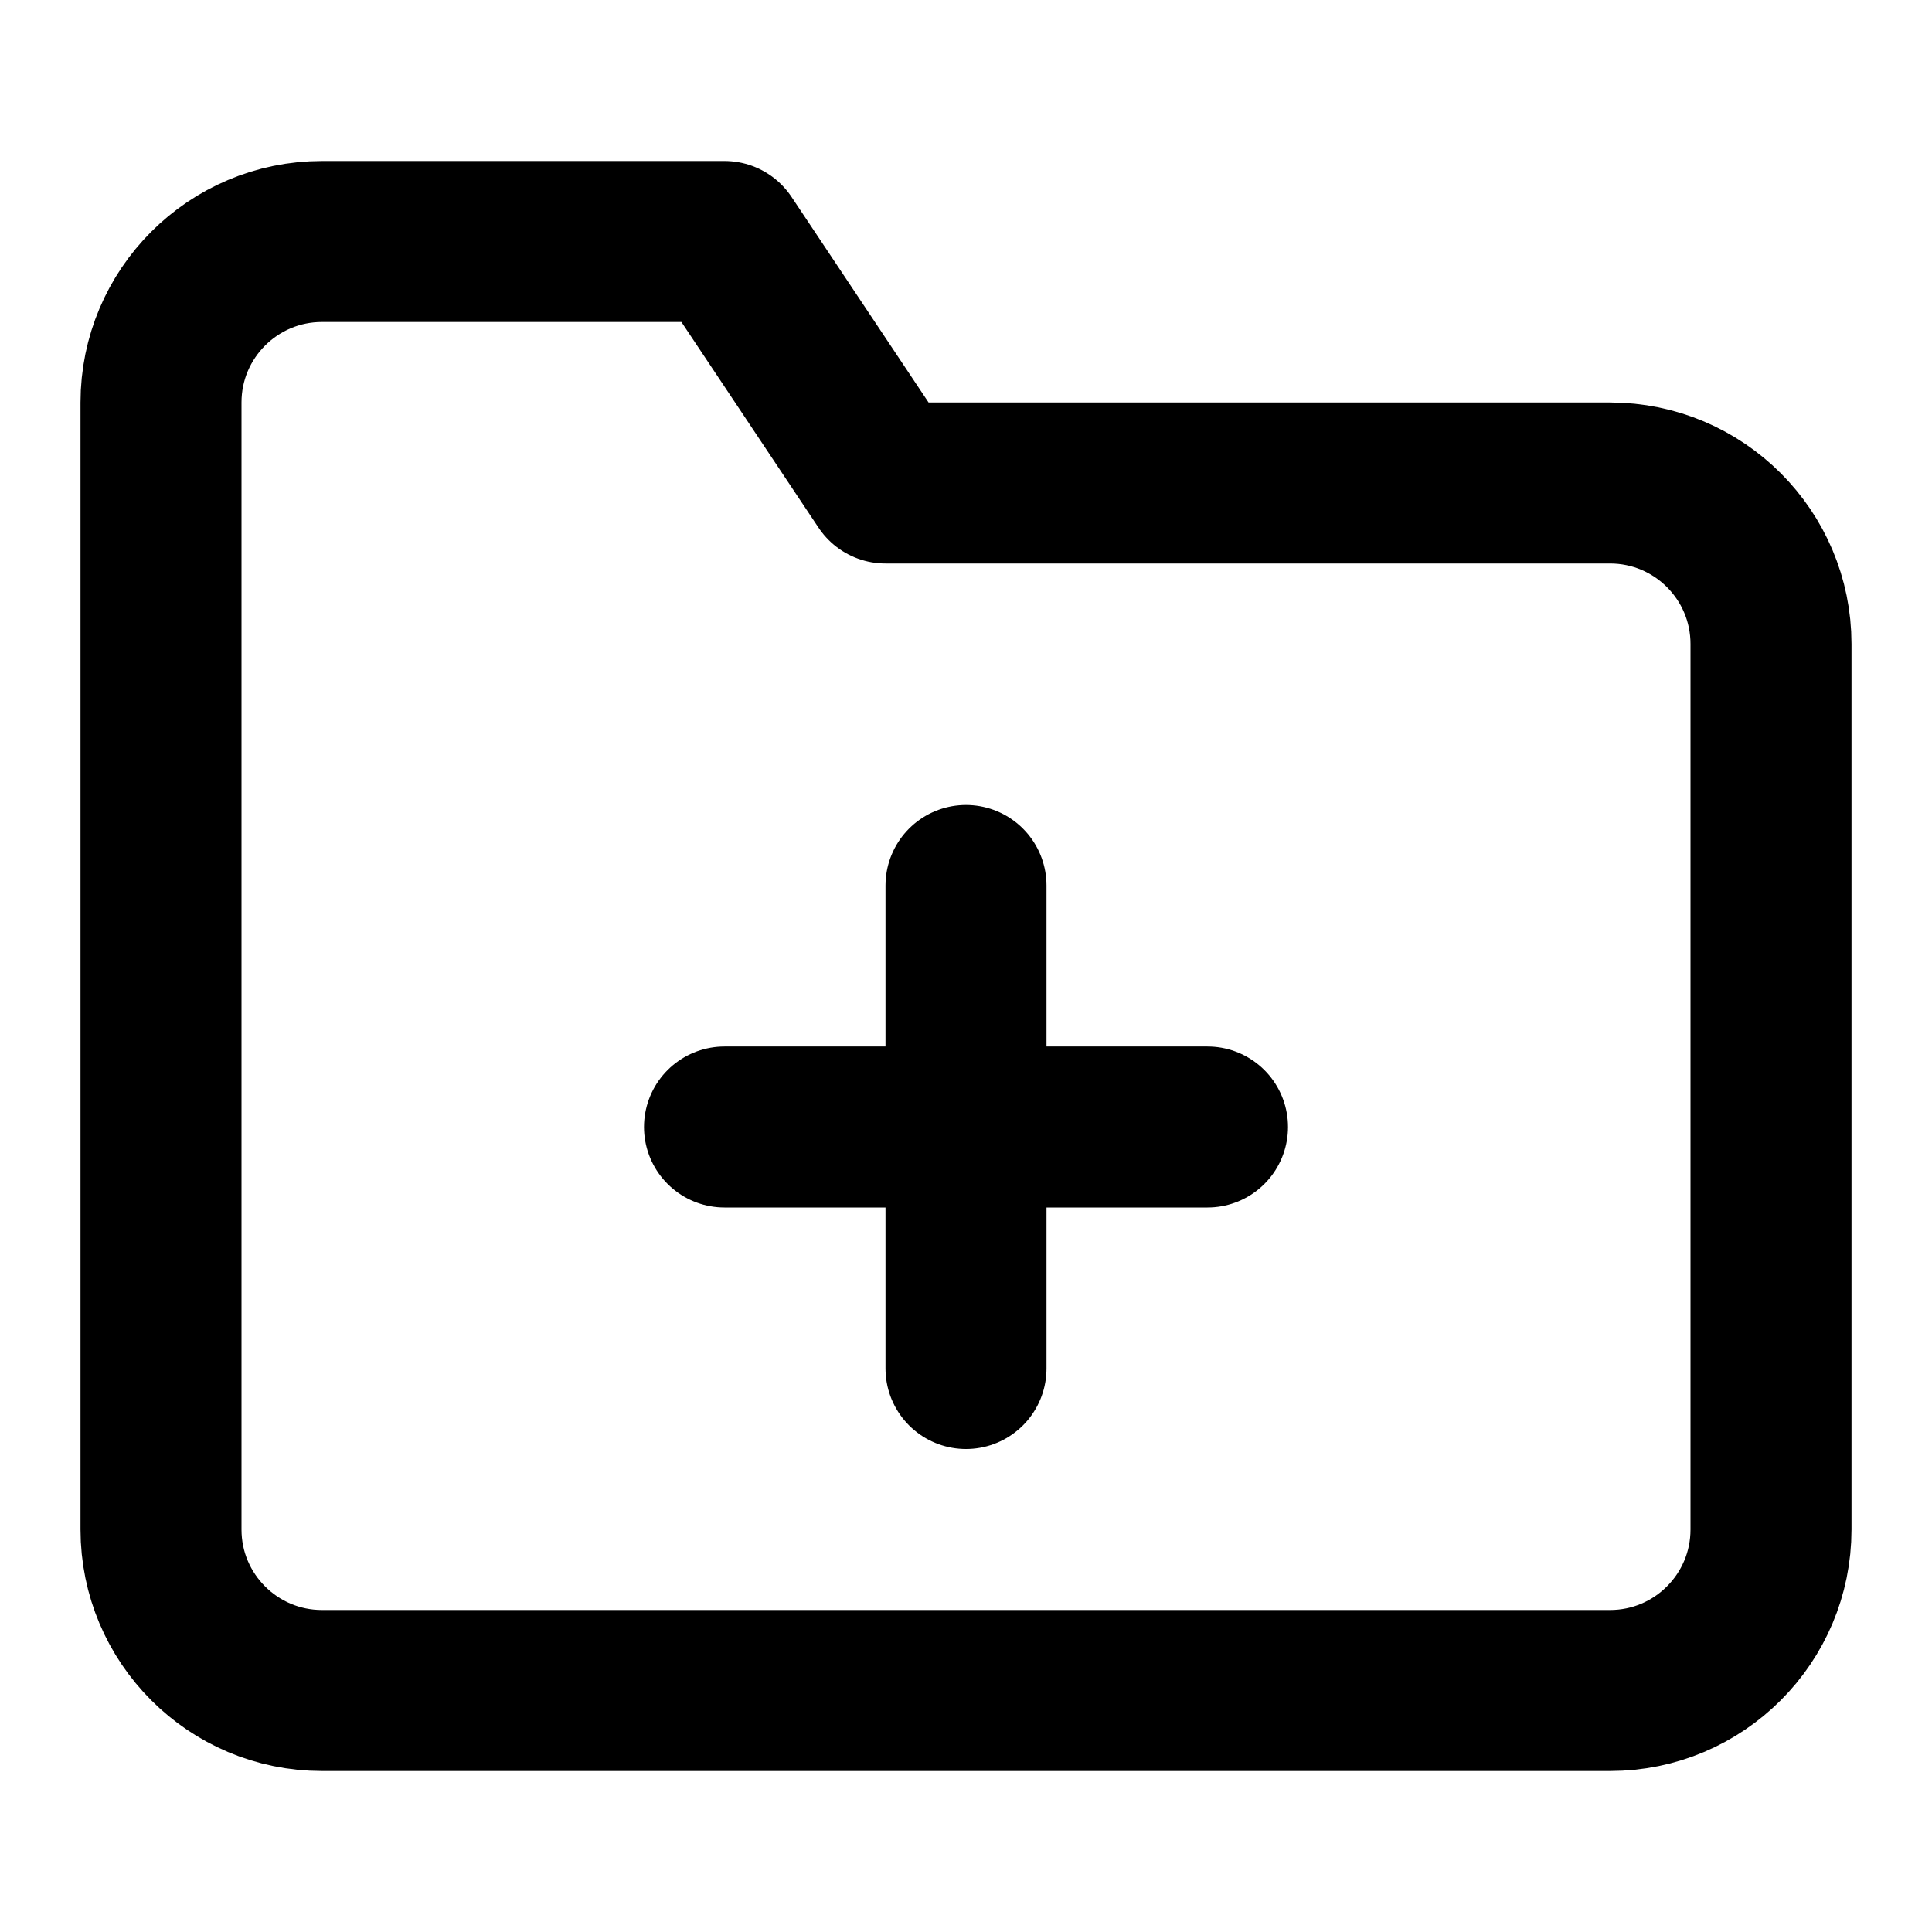
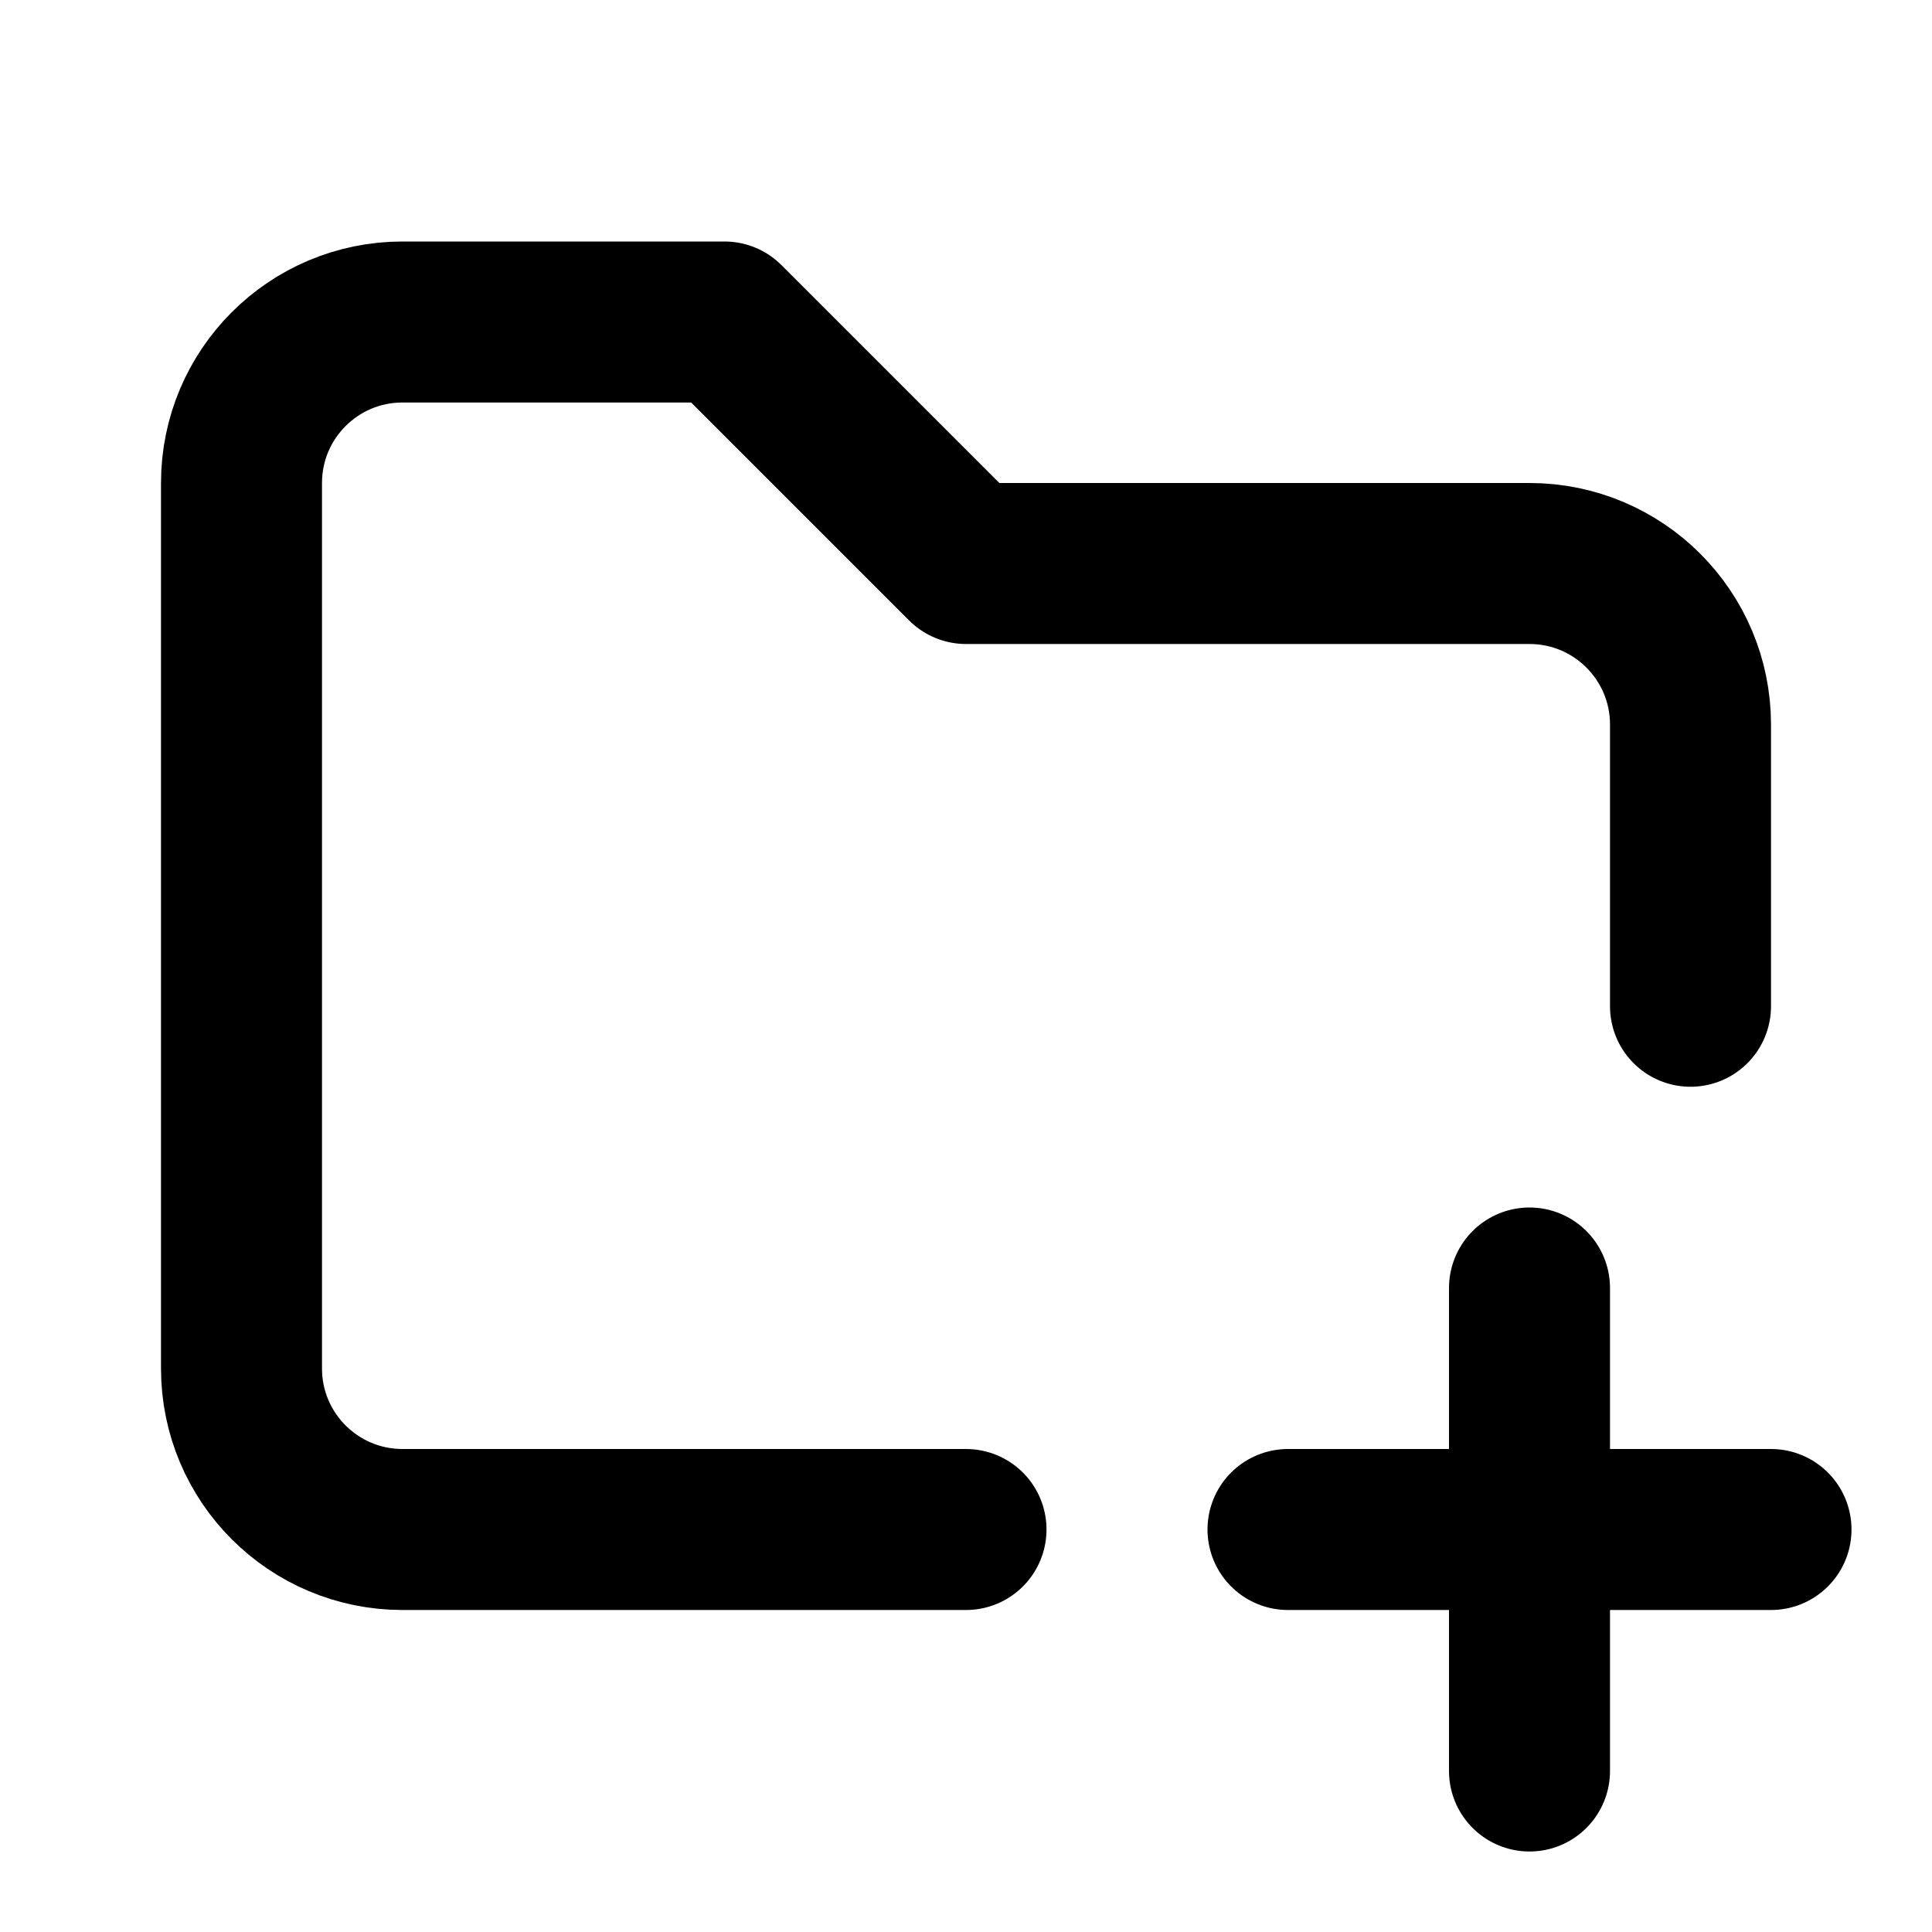
- <svg xmlns="http://www.w3.org/2000/svg" width="24" height="24" viewBox="0 0 24 24" fill="none" stroke="currentColor" stroke-width="2" stroke-linecap="round" stroke-linejoin="round" class="feather feather-folder-plus">
-   <path d="M22 19a2 2 0 0 1-2 2H4a2 2 0 0 1-2-2V5a2 2 0 0 1 2-2h5l2 3h9a2 2 0 0 1 2 2z" />
-   <line x1="12" y1="11" x2="12" y2="17" />
-   <line x1="9" y1="14" x2="15" y2="14" />
+ <svg xmlns="http://www.w3.org/2000/svg" width="24" height="24" viewBox="0 0 24 24" fill="none" stroke="currentColor" stroke-width="2" stroke-linecap="round" stroke-linejoin="round">
+   <path stroke="none" d="M0 0h24v24H0z" fill="none" />
+   <path d="M12 19h-7a2 2 0 0 1 -2 -2v-11a2 2 0 0 1 2 -2h4l3 3h7a2 2 0 0 1 2 2v3.5" />
+   <path d="M16 19h6" />
+   <path d="M19 16v6" />
</svg>
